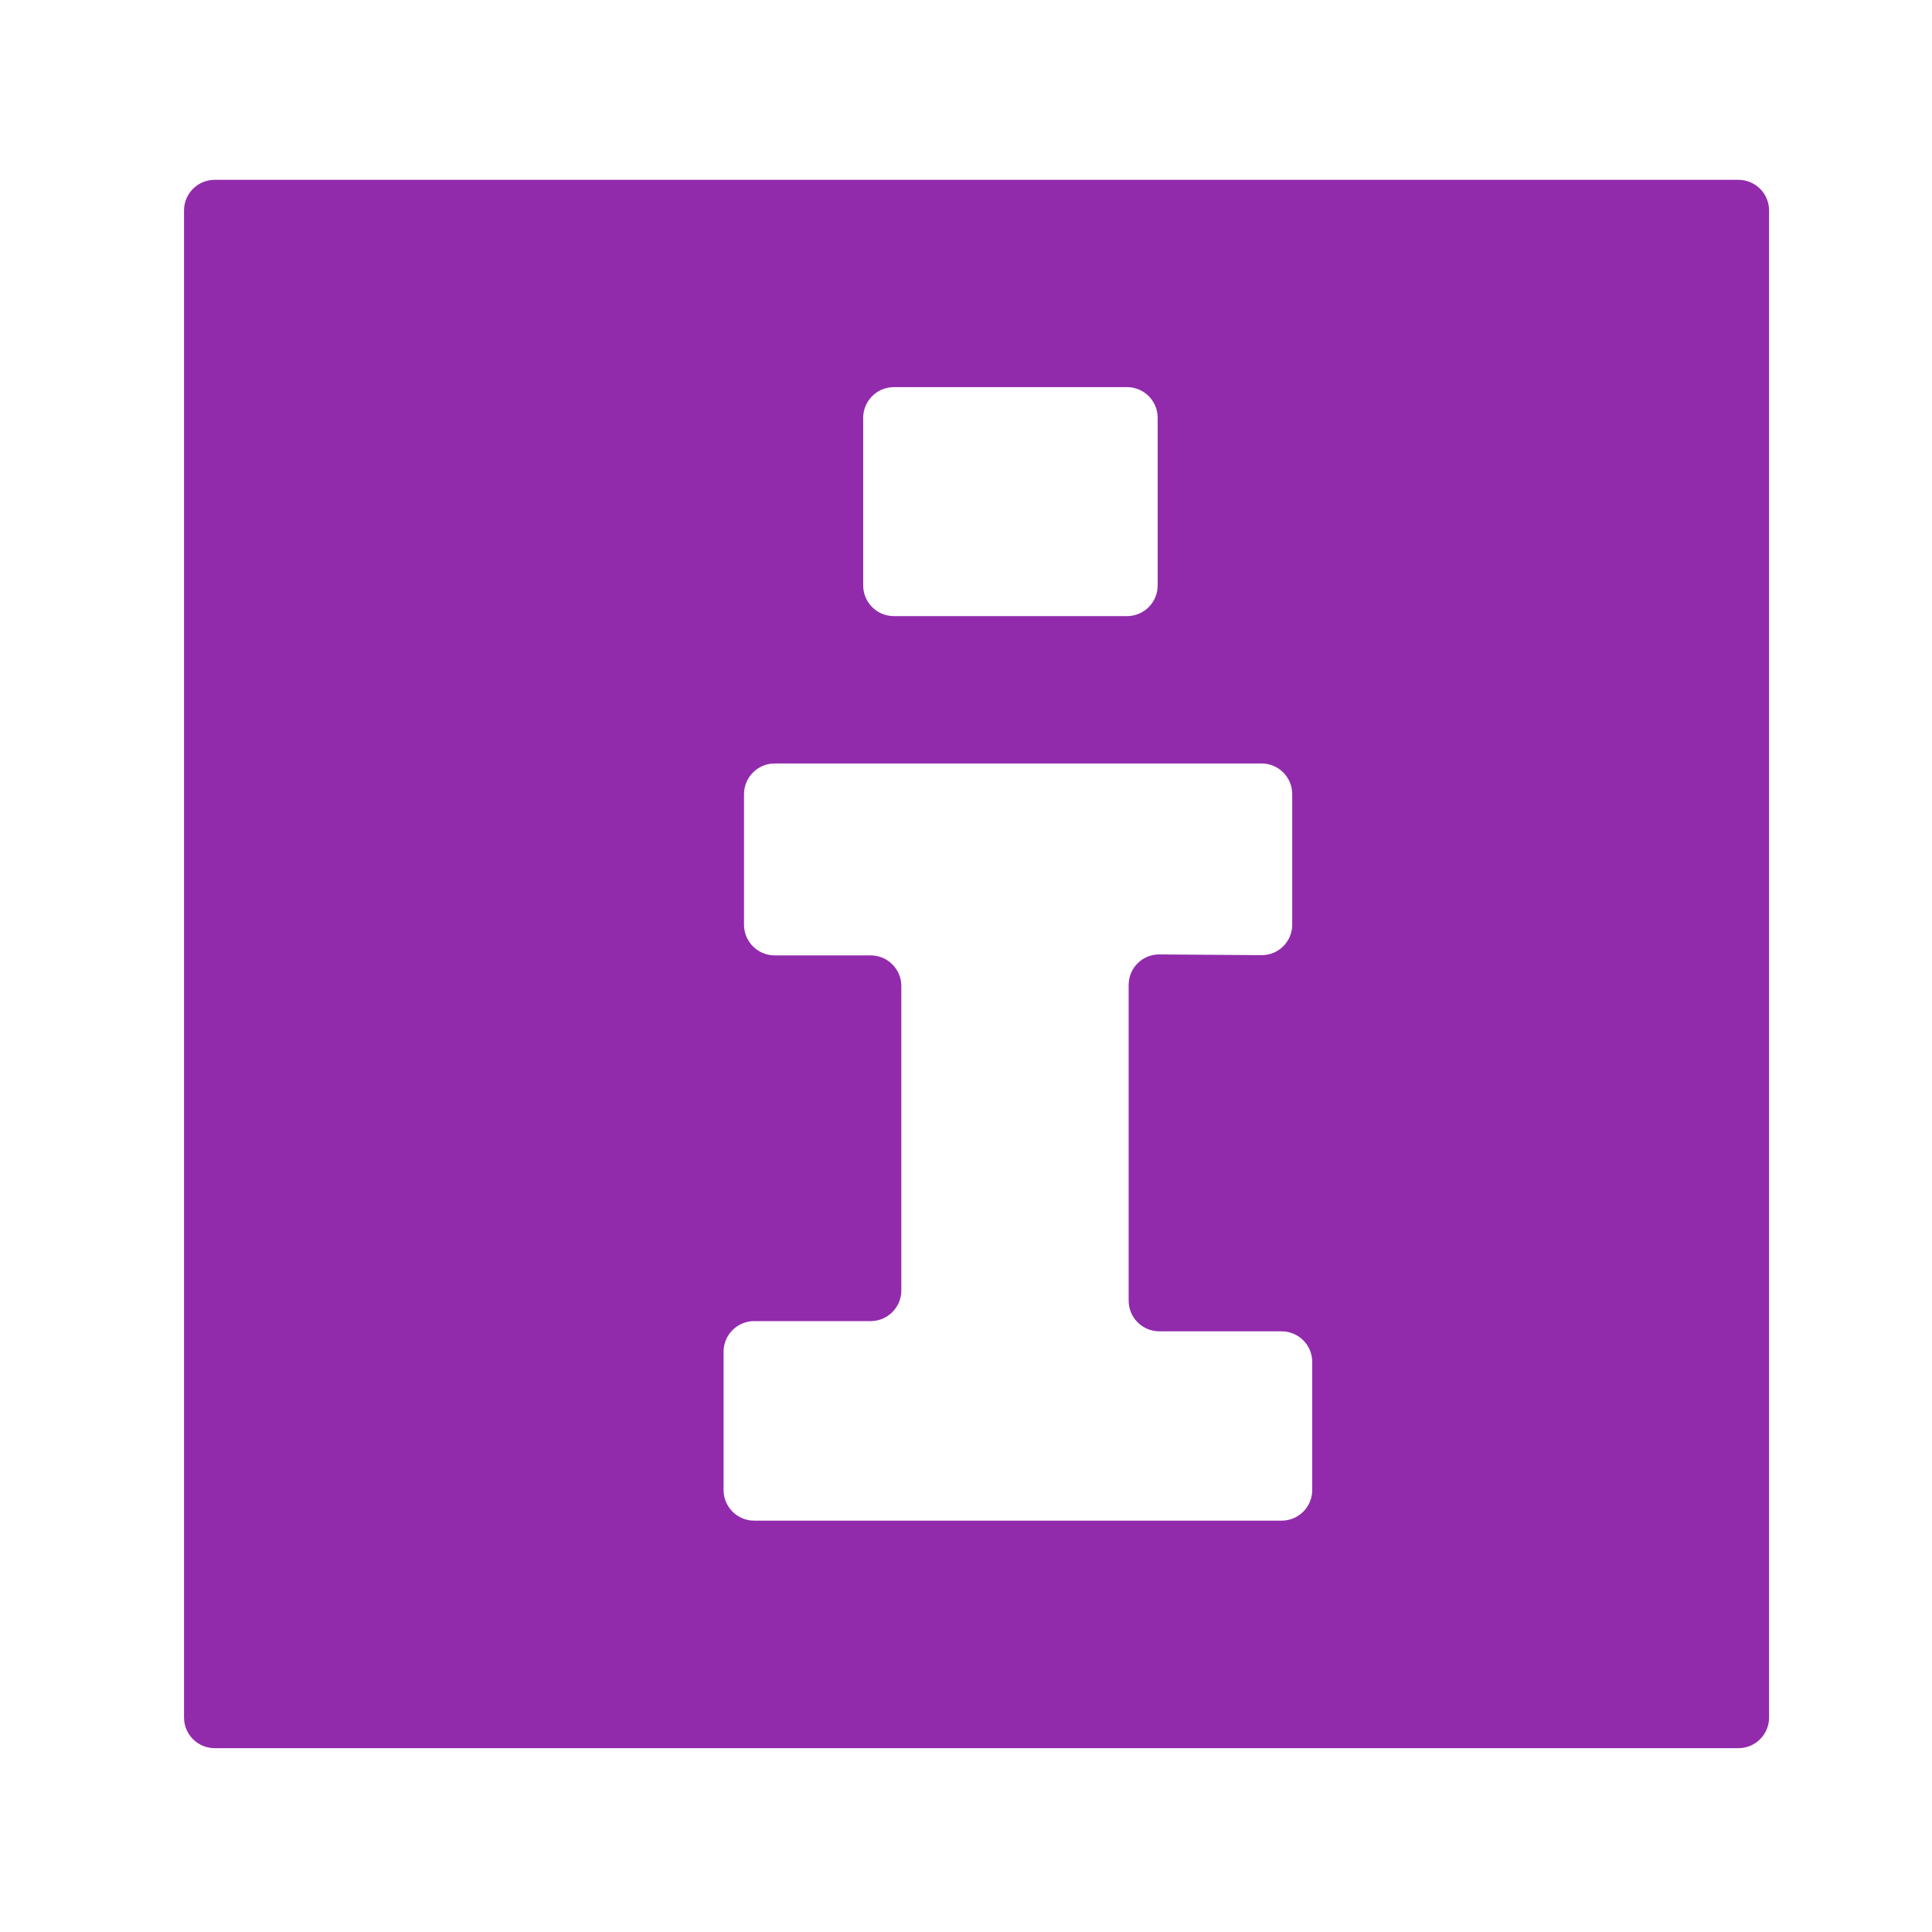
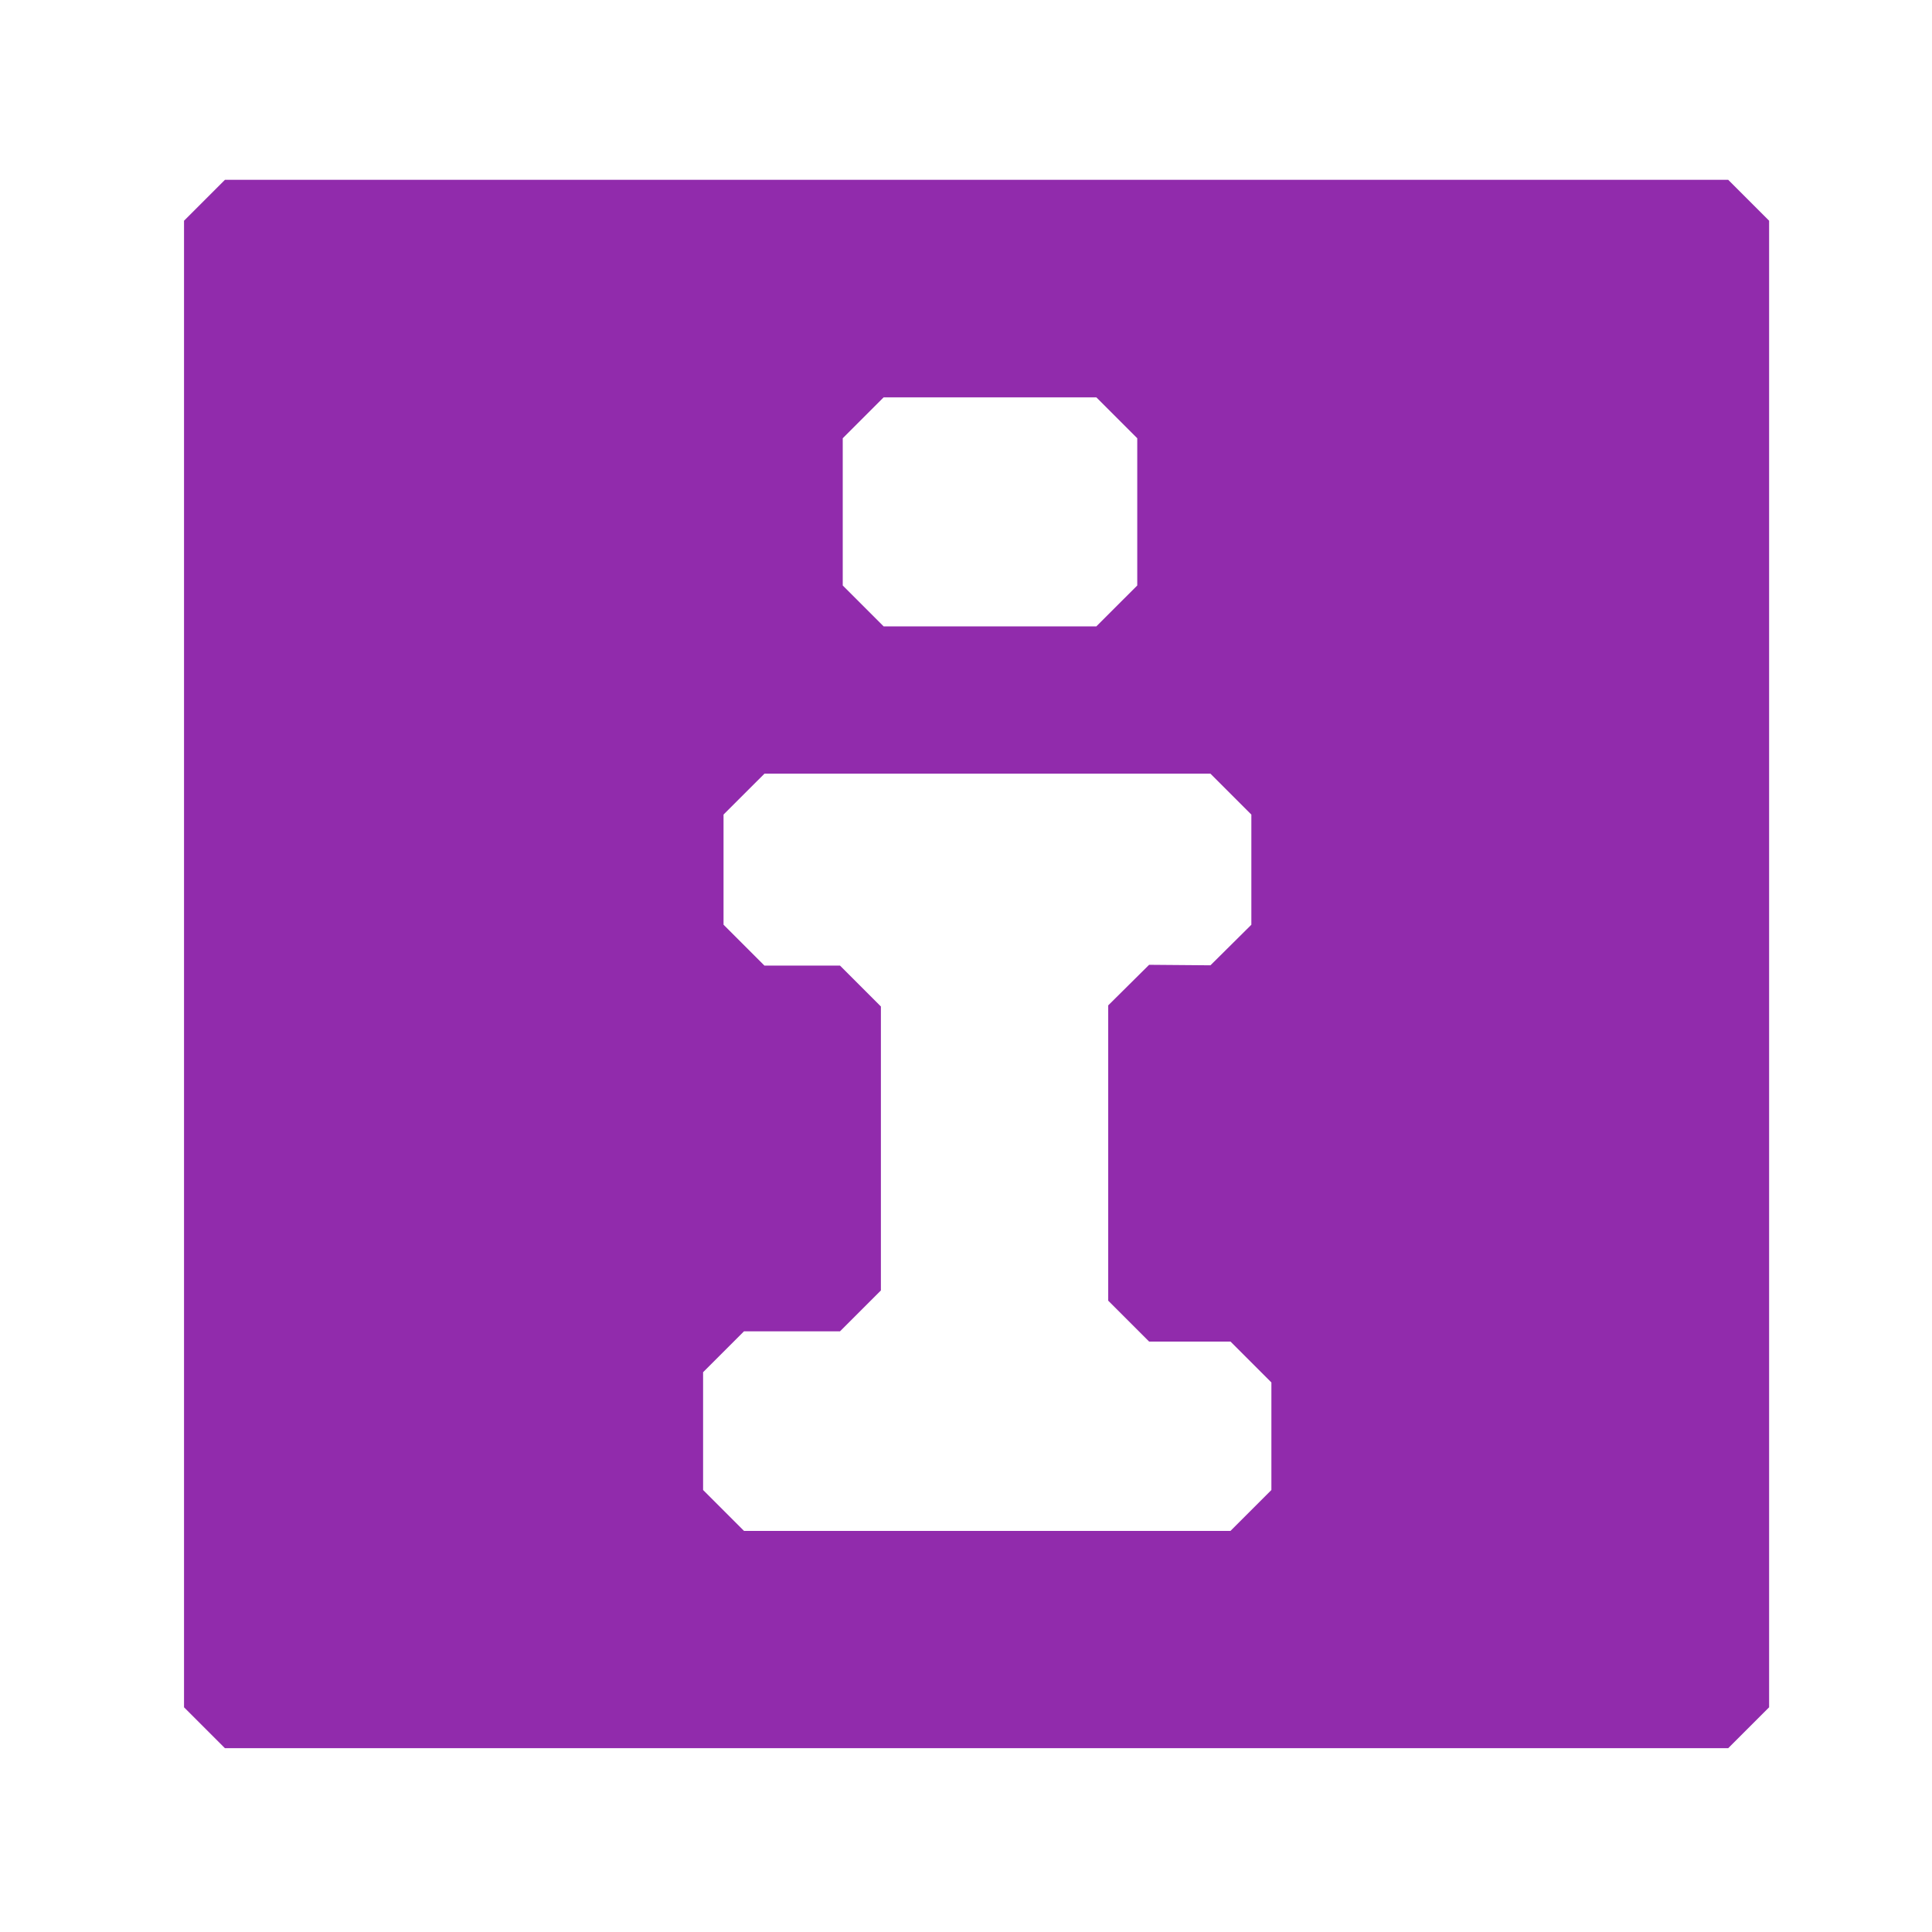
<svg xmlns="http://www.w3.org/2000/svg" width="100mm" height="100mm" viewBox="0 0 100 100" version="1.1" id="svg1">
  <defs id="defs1">
    </defs>
  <g id="layer1">
-     <path id="rect1" style="fill:#912bac;stroke-width:0.265" d="m 9.525,10.896 v 78.002 a 1.587,1.587 45 0 0 1.587,1.587 h 78.868 a 1.587,1.587 135 0 0 1.587,-1.587 V 10.896 a 1.587,1.587 45 0 0 -1.587,-1.588 H 11.112 A 1.587,1.587 135 0 0 9.525,10.896 Z m 36.741,9.142 12.068,0 a 1.587,1.587 45 0 1 1.587,1.587 l 0,8.678 a 1.587,1.587 135 0 1 -1.587,1.587 l -12.068,0 a 1.587,1.587 45 0 1 -1.587,-1.587 l 0,-8.678 a 1.587,1.587 135 0 1 1.587,-1.587 z m -6.169,19.479 h 25.201 a 1.587,1.587 45 0 1 1.587,1.587 v 6.759 a 1.576,1.576 135.203 0 1 -1.587,1.576 l -5.292,-0.038 a 1.576,1.576 135.203 0 0 -1.587,1.576 V 67.322 a 1.587,1.587 45 0 0 1.587,1.587 h 6.328 a 1.587,1.587 45 0 1 1.587,1.587 v 6.626 a 1.587,1.587 135 0 1 -1.587,1.587 H 39.039 a 1.587,1.587 45 0 1 -1.587,-1.587 v -7.155 a 1.587,1.587 135 0 1 1.587,-1.587 h 6.027 a 1.587,1.587 135 0 0 1.587,-1.587 V 51.038 a 1.587,1.587 45 0 0 -1.587,-1.587 h -4.969 a 1.587,1.587 45 0 1 -1.587,-1.587 v -6.759 a 1.587,1.587 135 0 1 1.587,-1.587 z" />
+     <path id="rect1" style="fill:#912bac;stroke-width:0.265" d="m 9.525,11.425 v 76.944 l 2.117,2.117 h 77.81 l 2.117,-2.117 v -76.944 l -2.117,-2.117 -77.81,0 z m 36.212,9.142 h 11.01 l 2.117,2.117 0,7.62 -2.117,2.117 h -11.01 l -2.117,-2.117 v -7.62 z m -6.169,19.479 h 23.085 l 2.117,2.117 v 5.701 l -2.117,2.1 -3.175,-0.026 -2.117,2.1 V 67.322 l 2.117,2.117 h 4.212 l 2.117,2.117 v 5.567 L 63.689,79.239 H 38.509 l -2.117,-2.117 v -6.096 l 2.117,-2.117 h 4.969 L 45.595,66.793 V 52.096 l -2.117,-2.117 h -3.911 l -2.117,-2.117 0,-5.701 z" />
  </g>
</svg>
